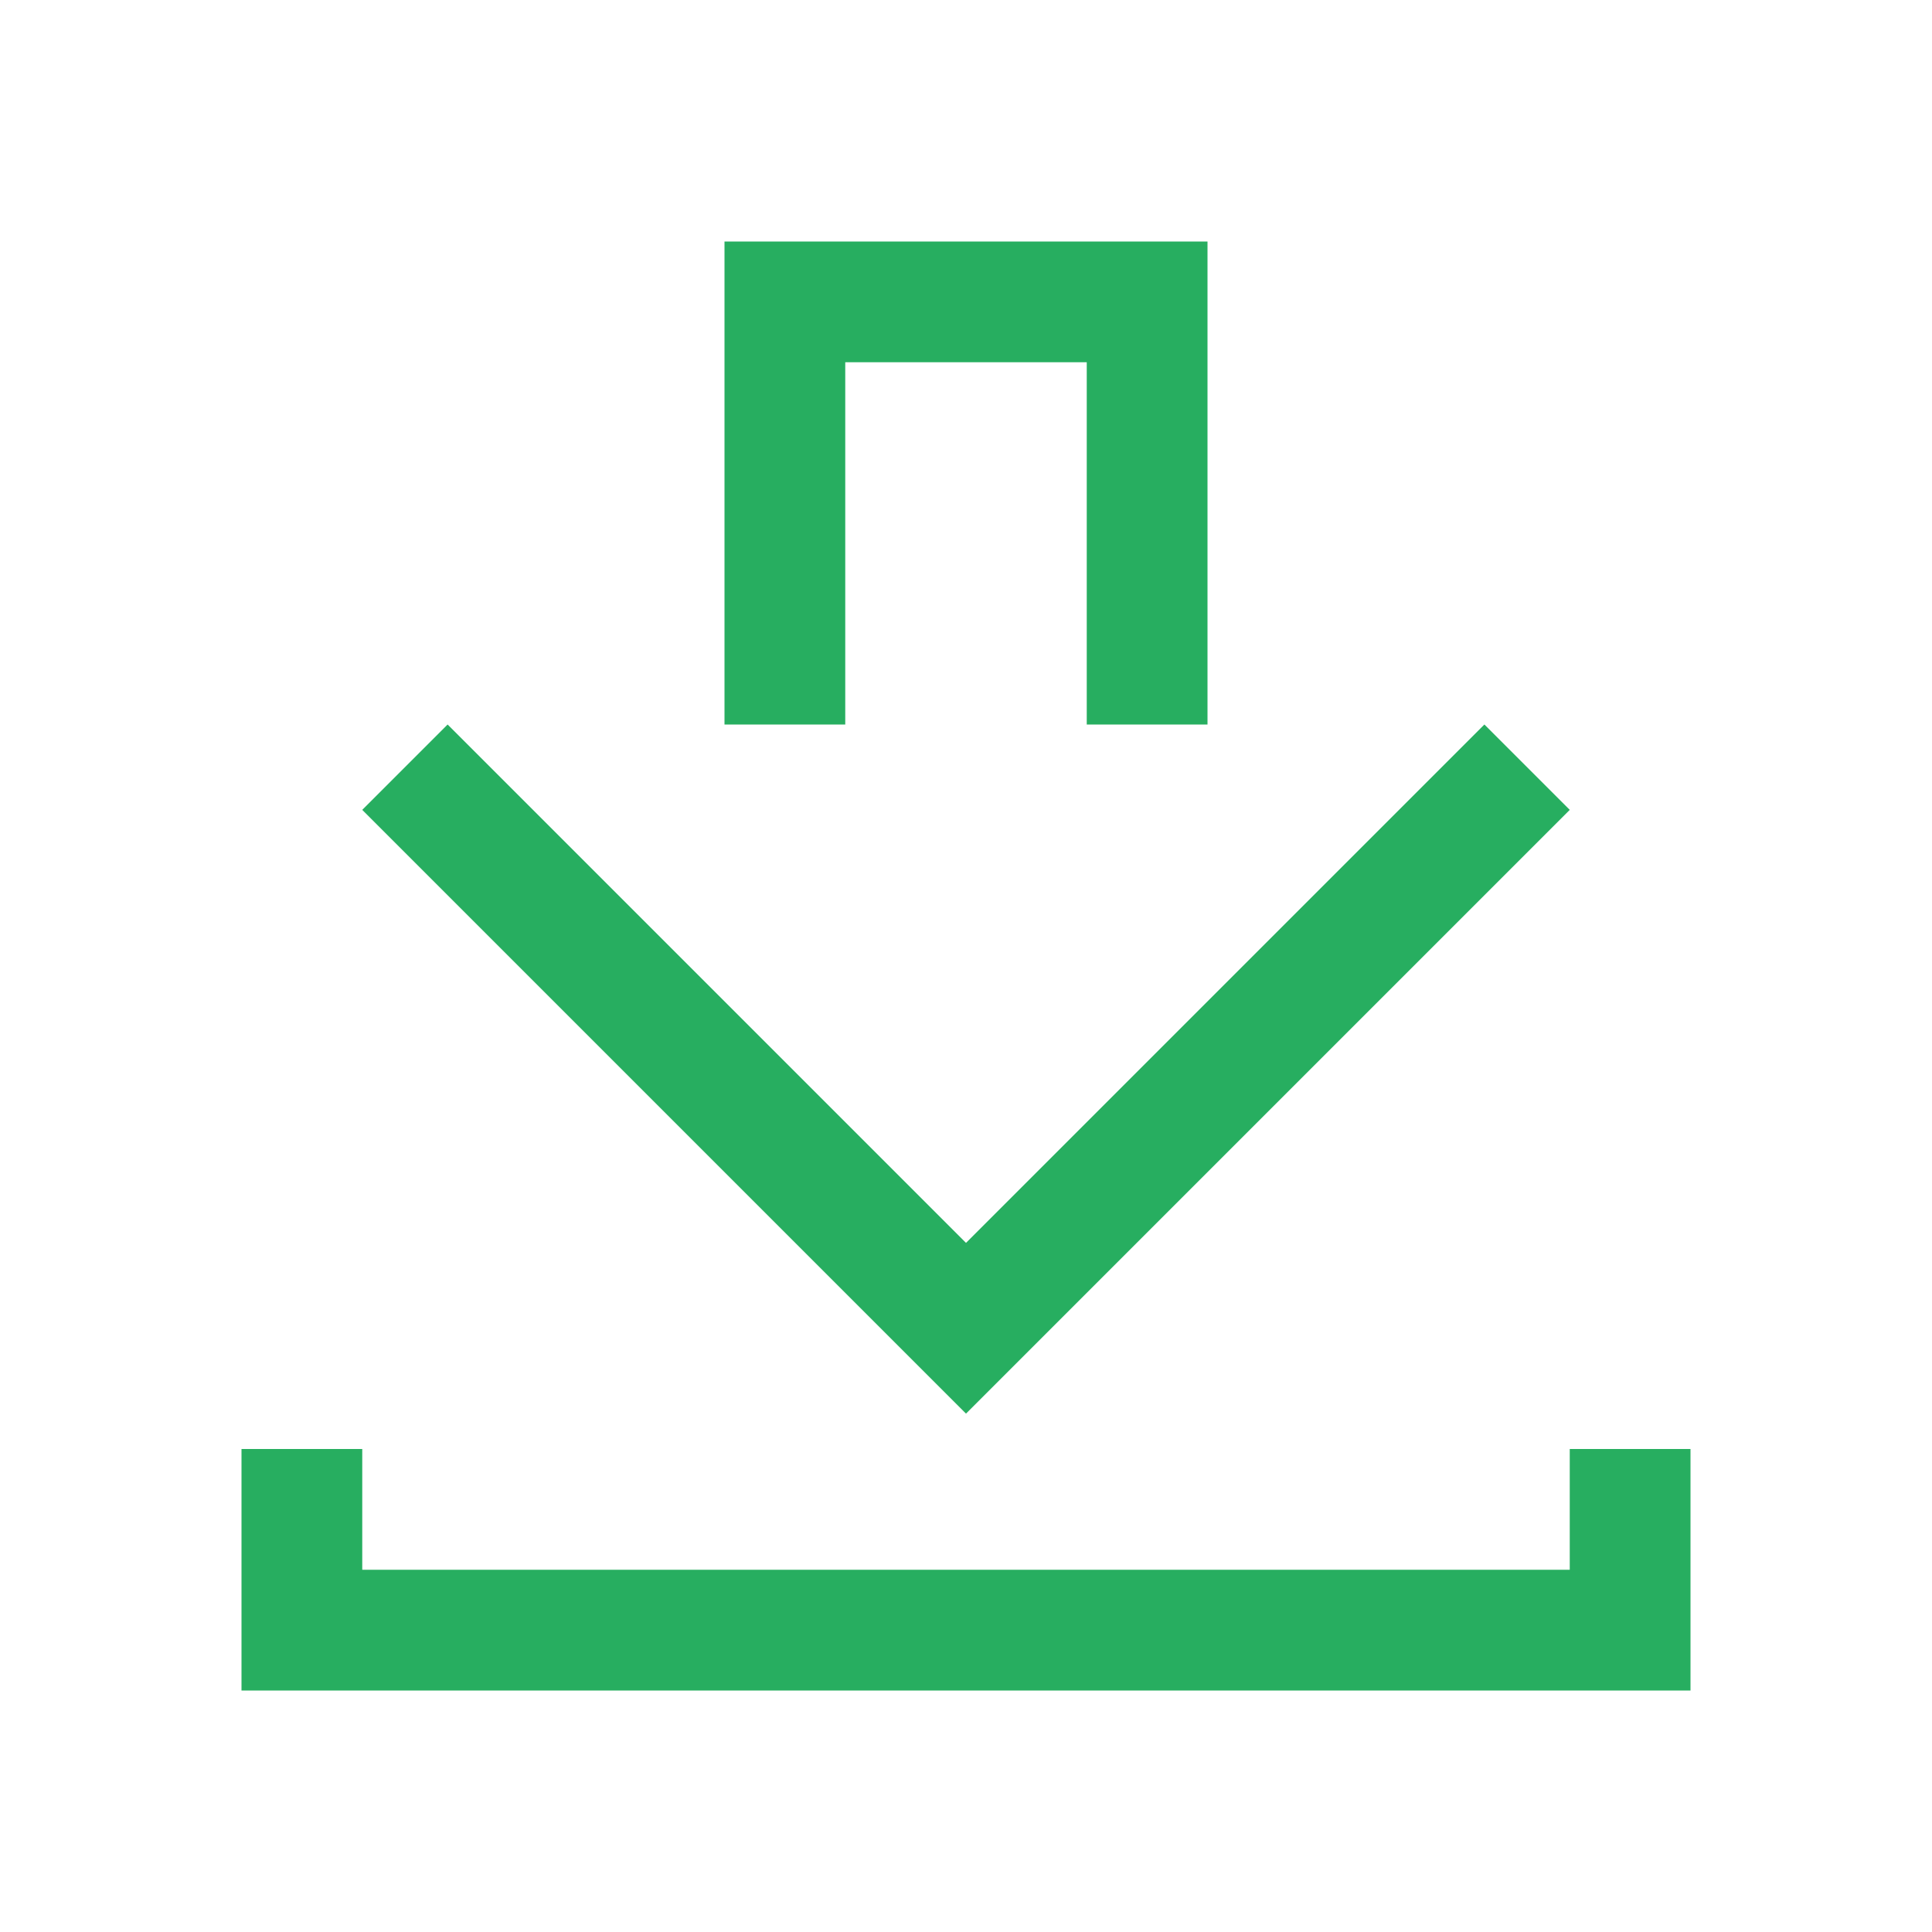
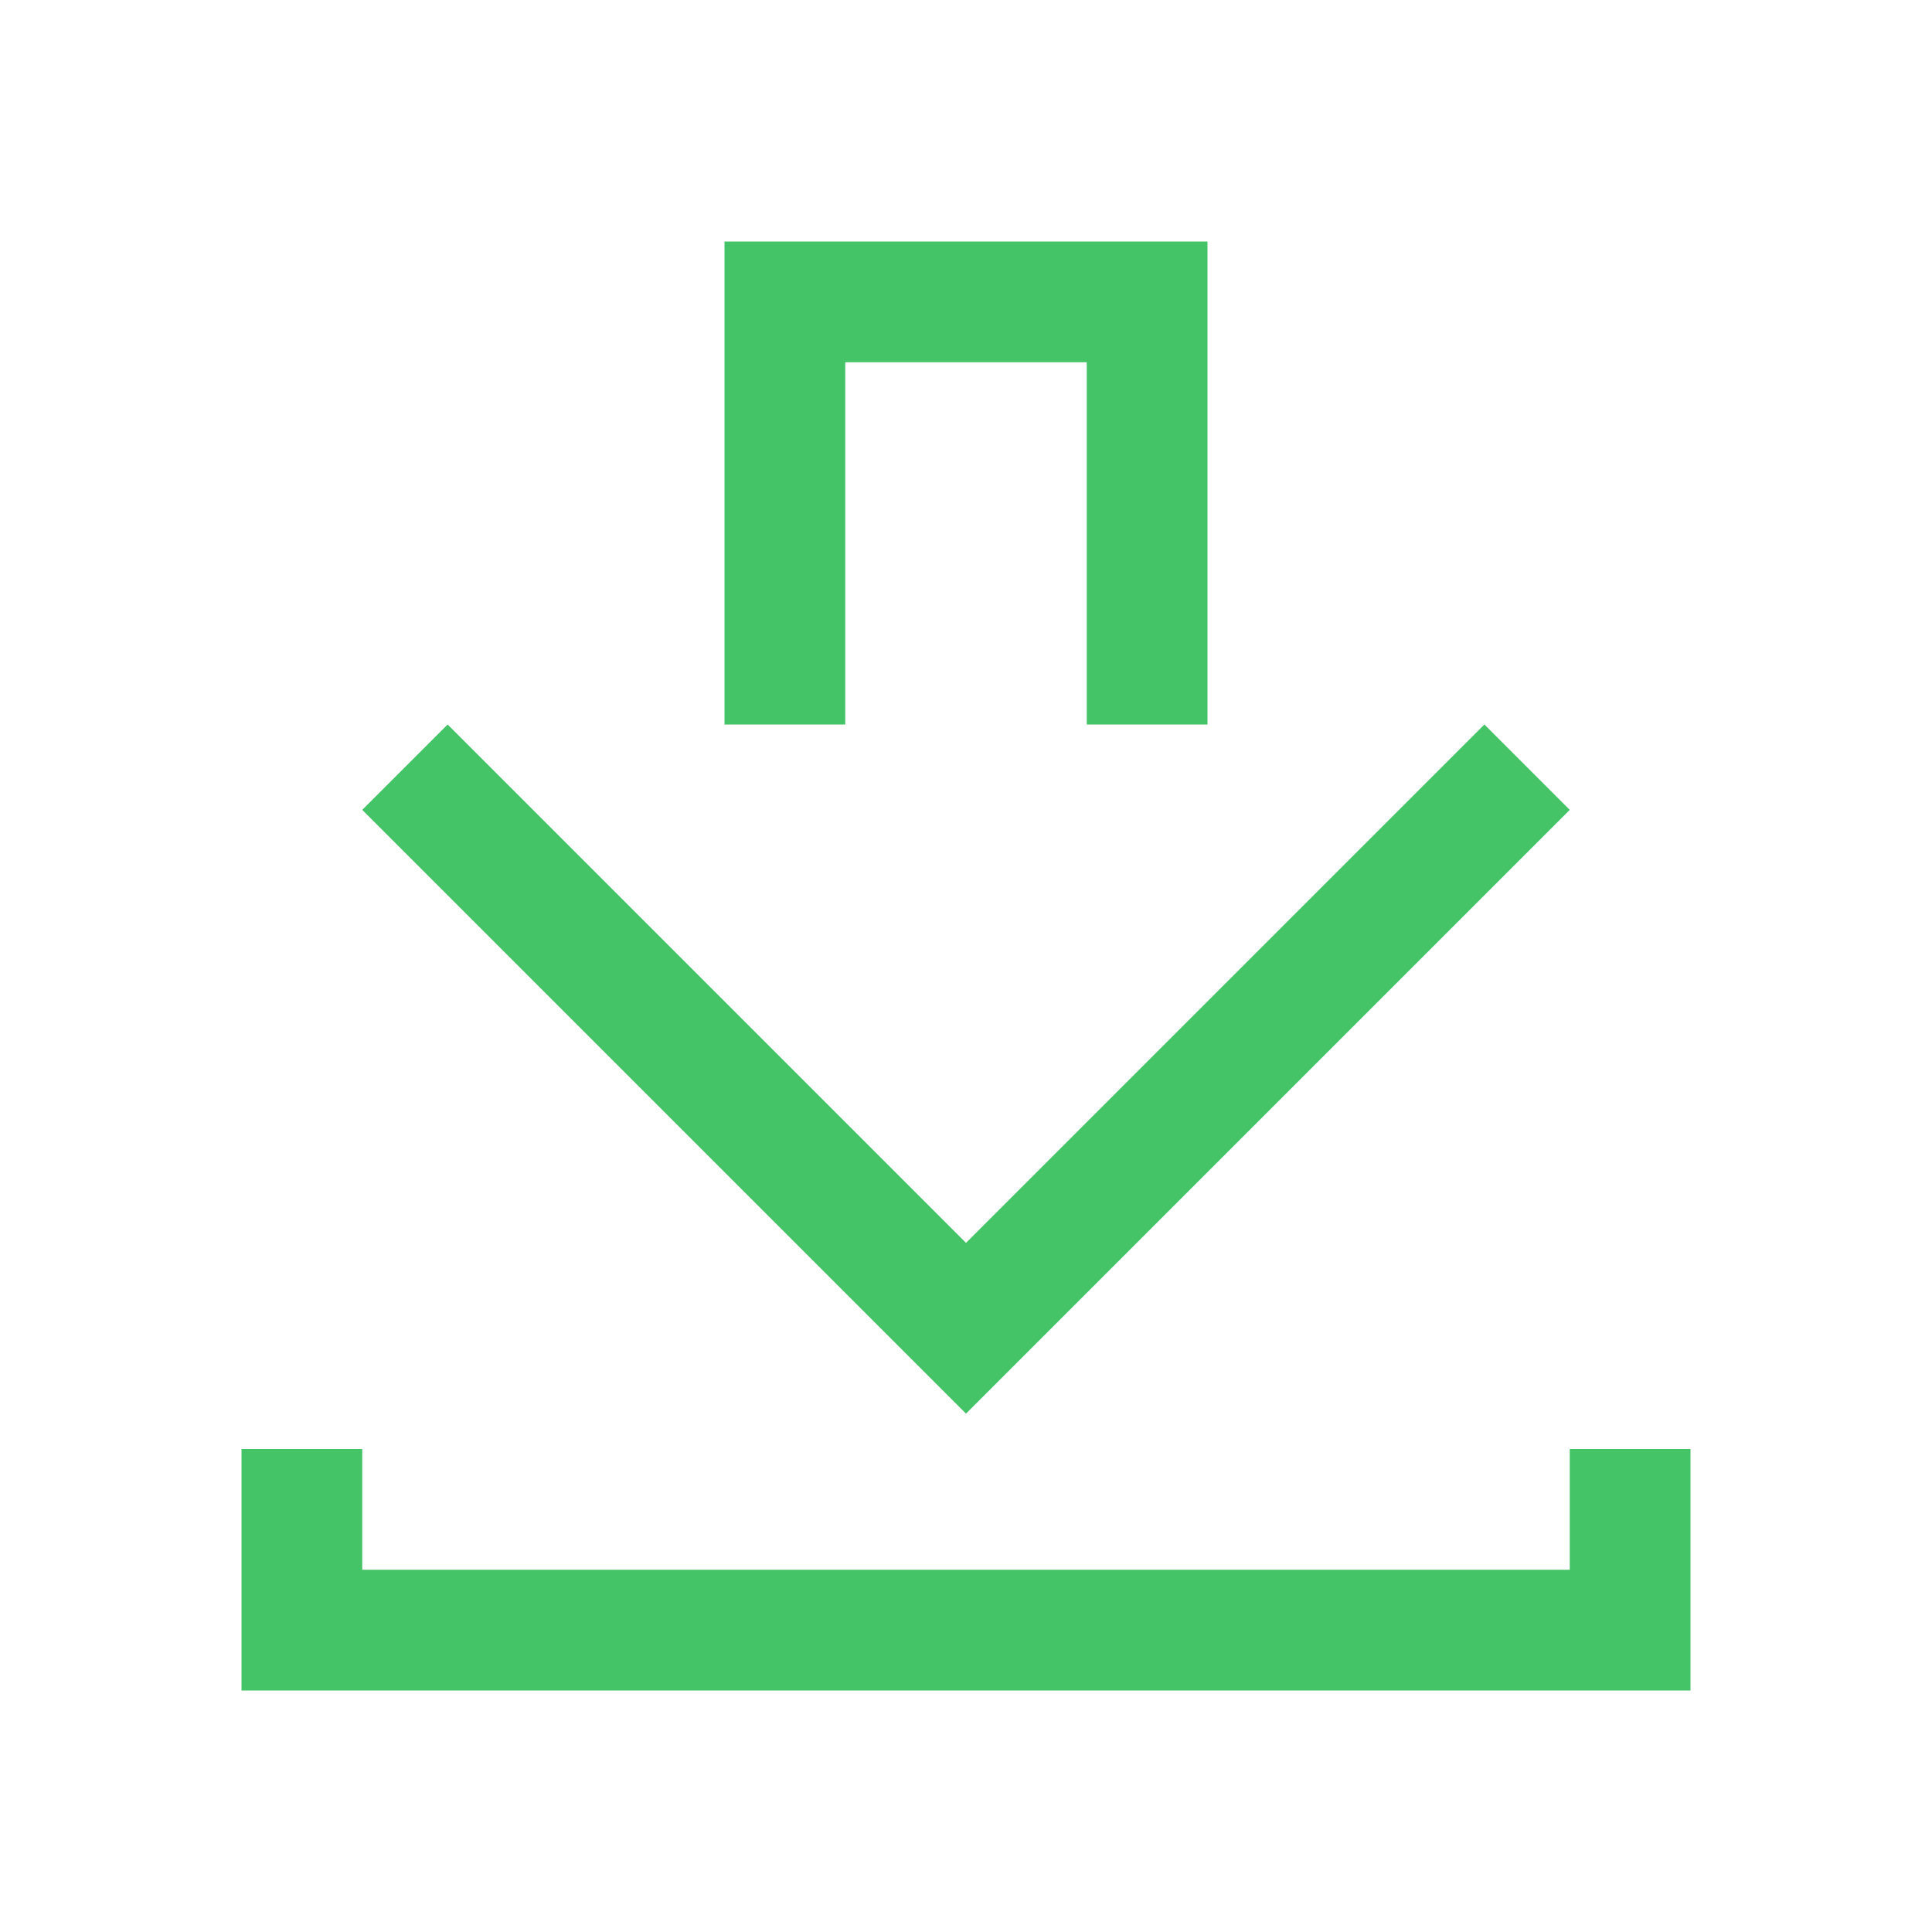
<svg xmlns="http://www.w3.org/2000/svg" width="16" height="16">
-   <path d="M6 2v4h1V3h2v3h1V2H6zM3.707 6L3 6.707 6.293 10 8 11.707 9.707 10 13 6.707 12.293 6 9 9.293l-1 1-1-1L3.707 6zM2 12v2h12v-2h-1v1H3v-1H2z" fill="#27ae60" />
+   <path d="M6 2v4h1V3h2v3h1V2H6zM3.707 6L3 6.707 6.293 10 8 11.707 9.707 10 13 6.707 12.293 6 9 9.293l-1 1-1-1L3.707 6zM2 12v2h12v-2h-1v1H3v-1H2z" fill="#44c367" />
</svg>
